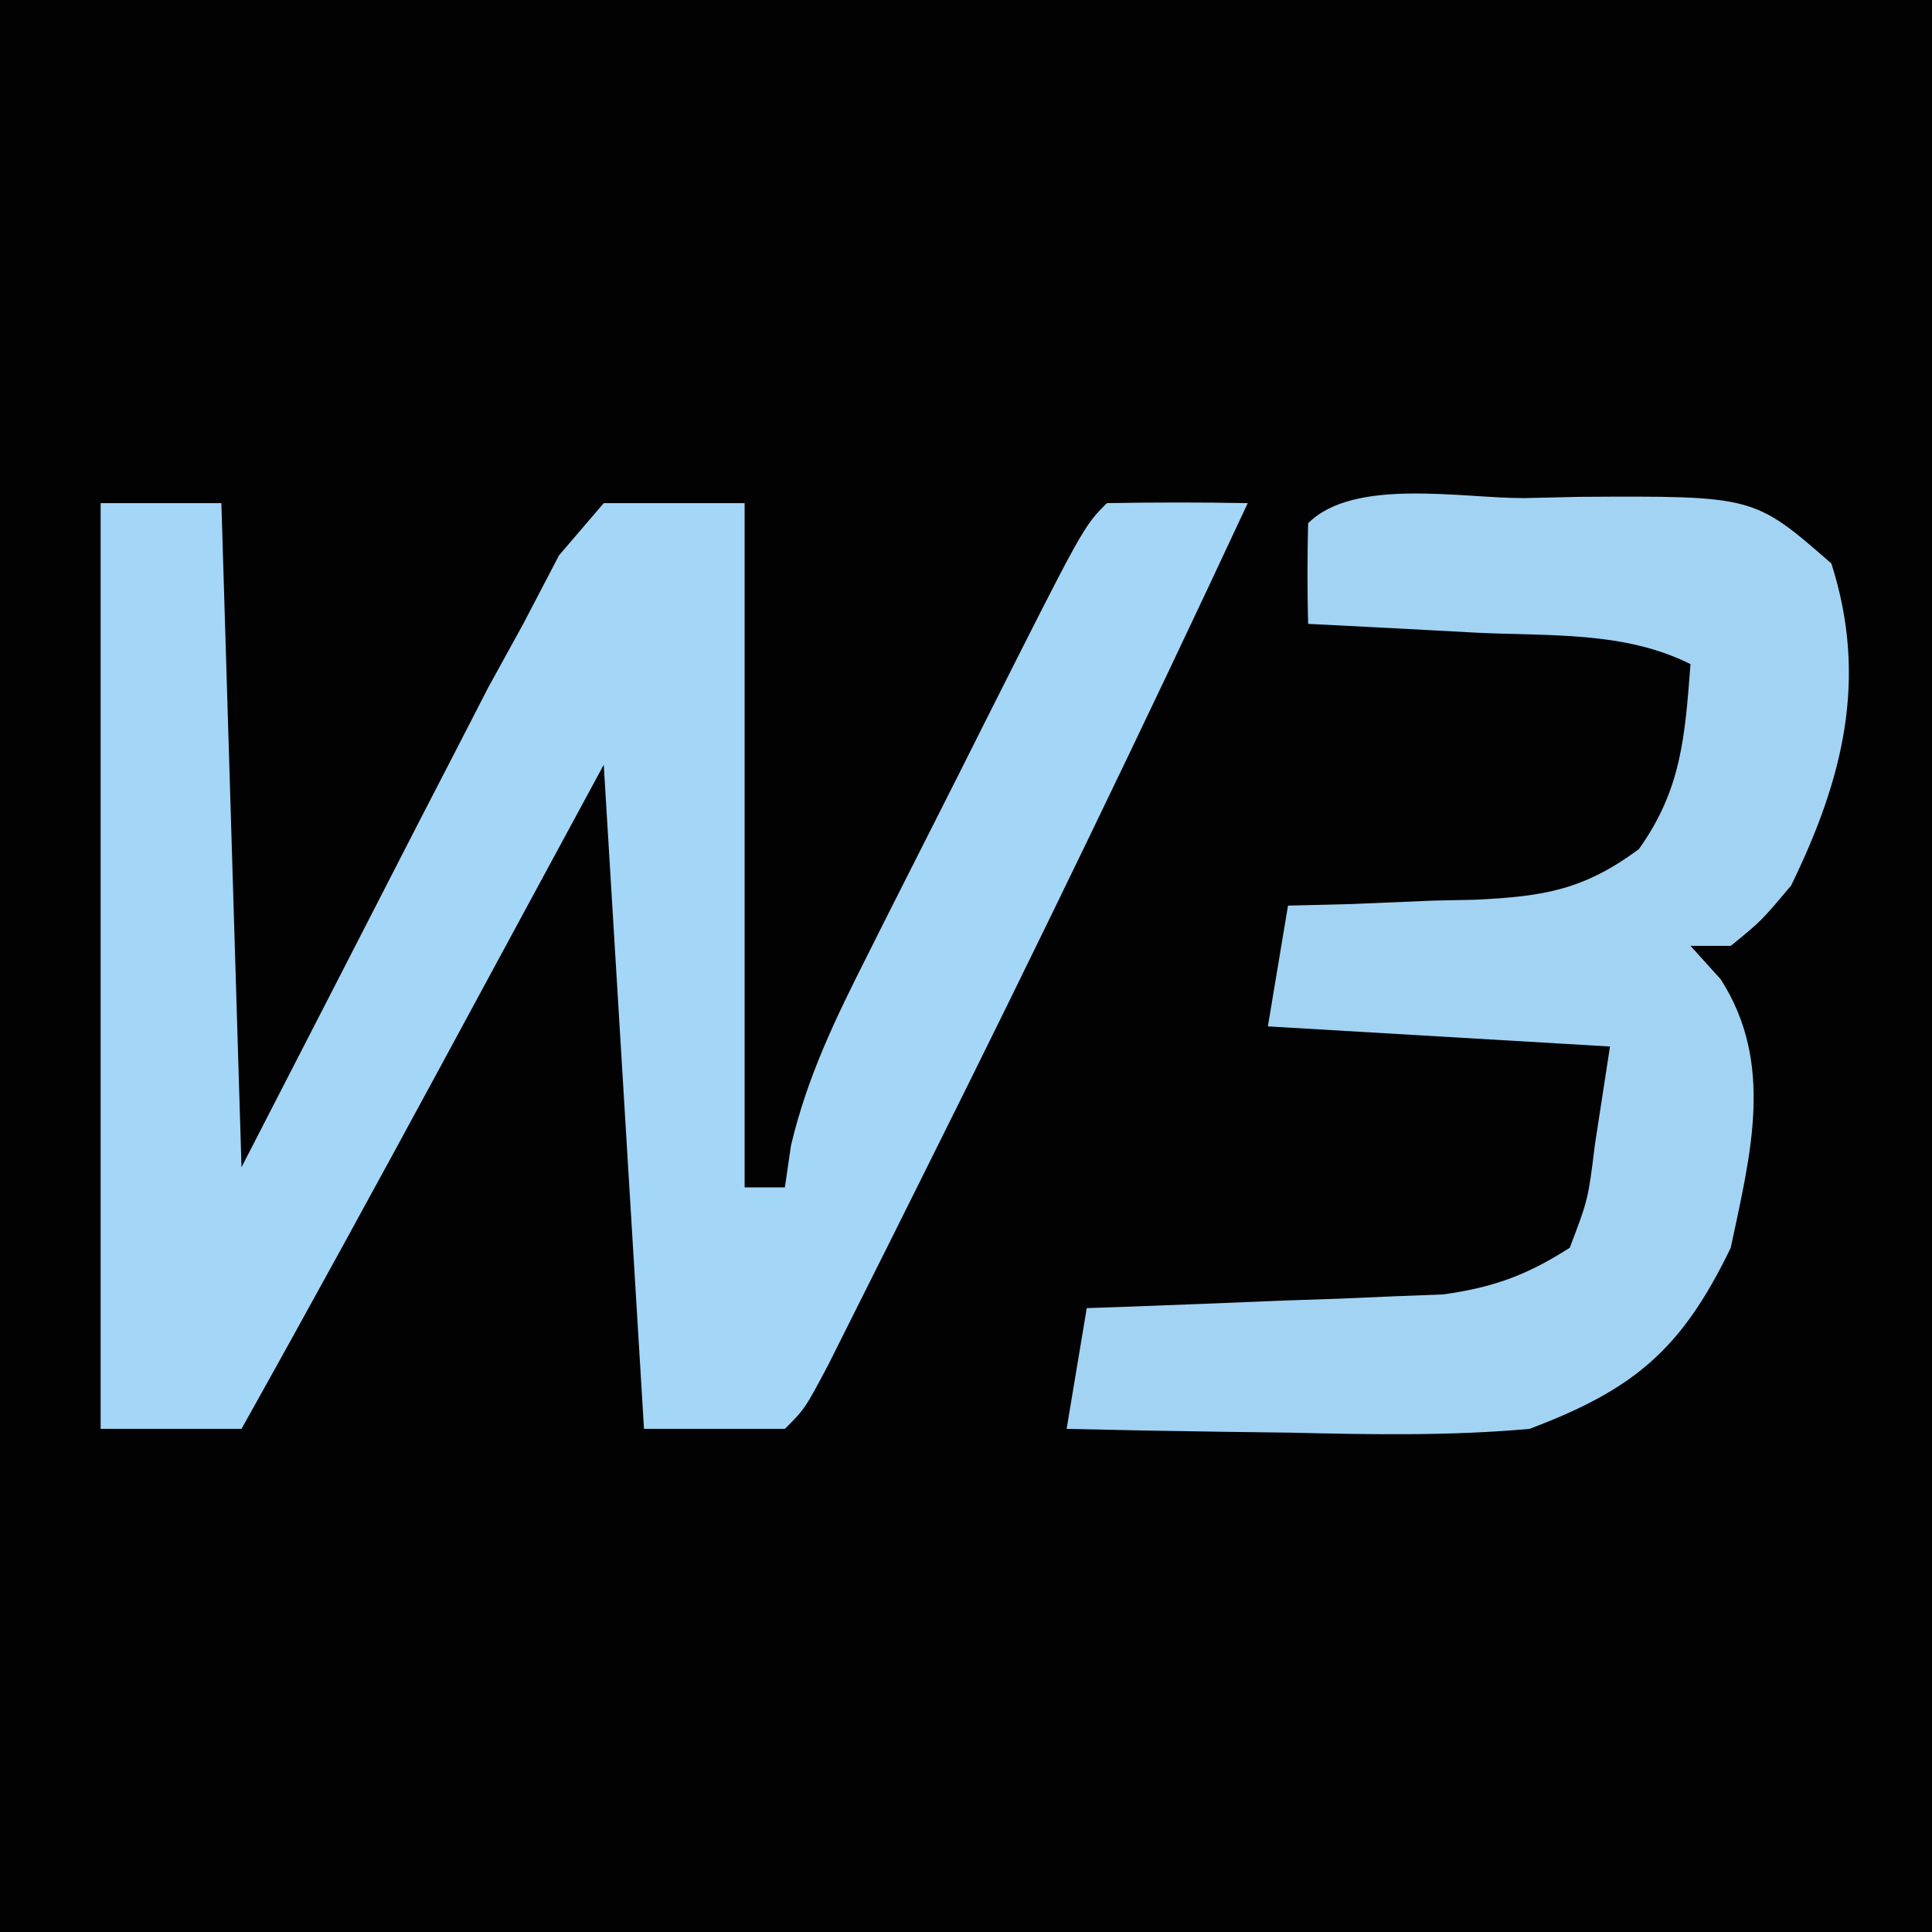
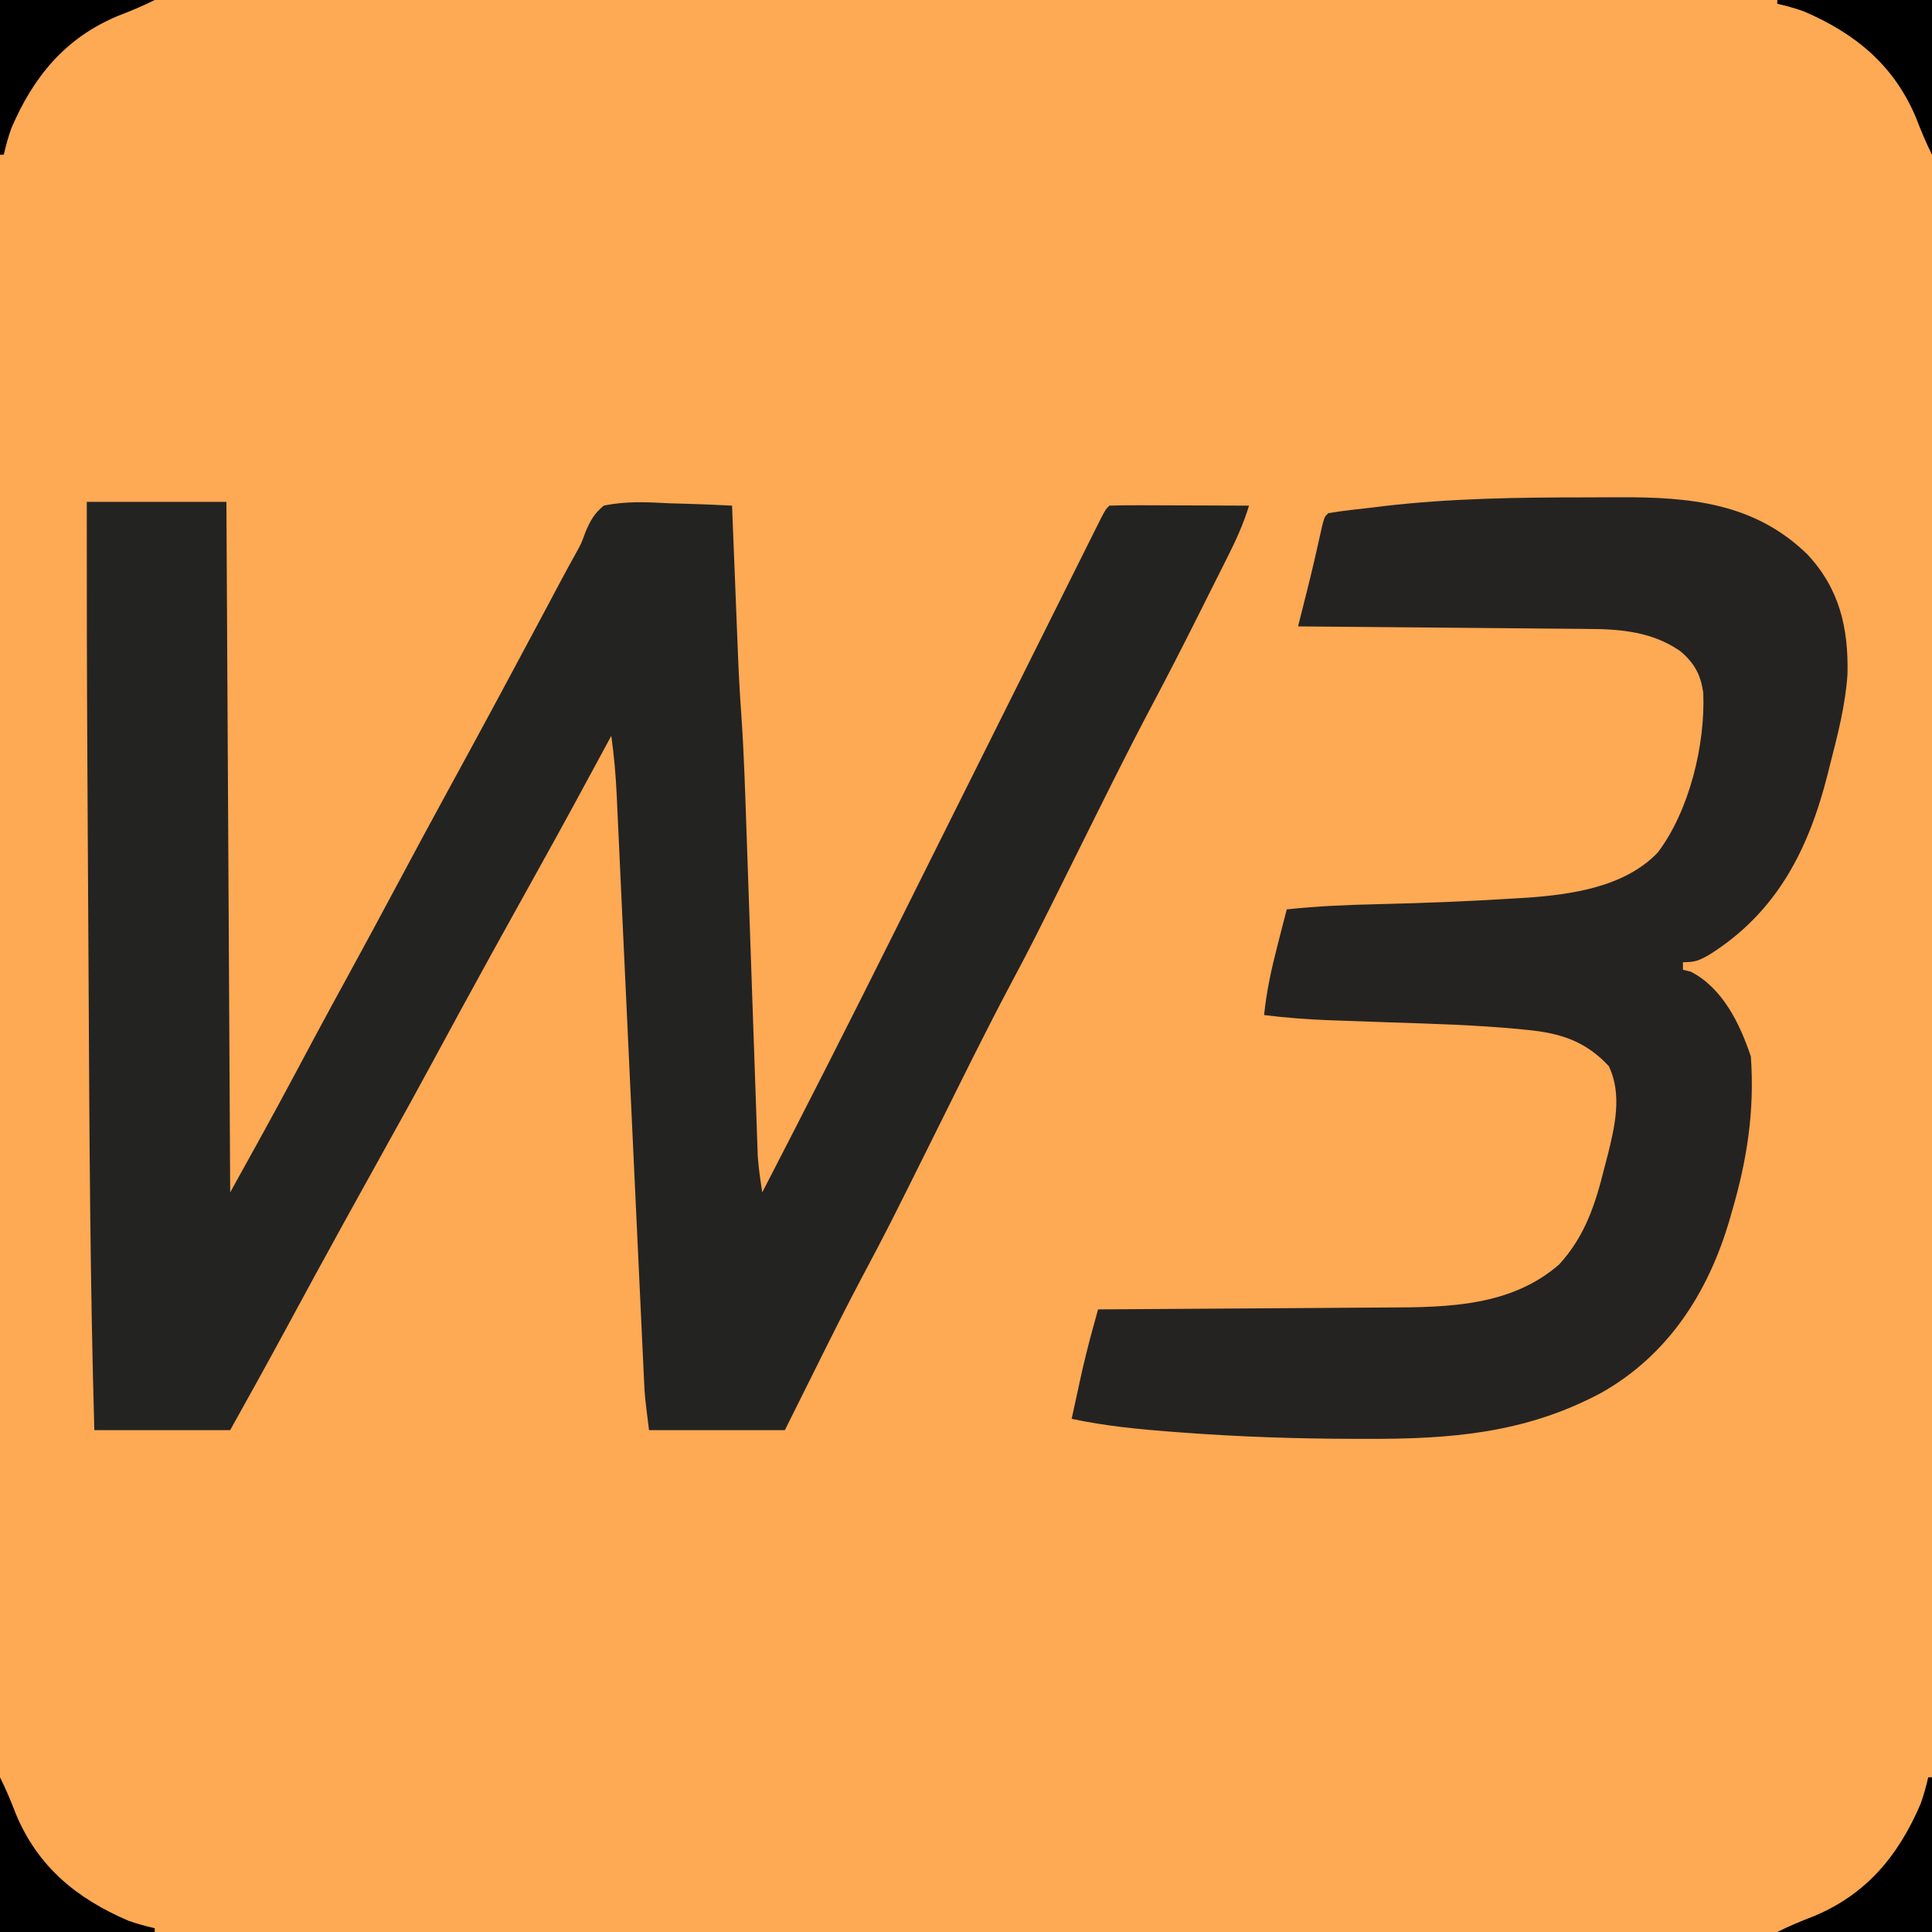
- <svg xmlns="http://www.w3.org/2000/svg" version="1.1" width="96" height="96">
-   <path d="M0 0 C31.68 0 63.36 0 96 0 C96 31.68 96 63.36 96 96 C64.32 96 32.64 96 0 96 C0 64.32 0 32.64 0 0 Z " fill="#020203" transform="translate(0,0)" />
-   <path d="M0 0 C1.98 0 3.96 0 6 0 C6.33 10.89 6.66 21.78 7 33 C11.431 24.387 11.431 24.387 15.854 15.769 C16.413 14.688 16.971 13.606 17.547 12.492 C18.112 11.392 18.678 10.293 19.261 9.16 C19.835 8.117 20.409 7.074 21 6 C21.587 4.876 22.174 3.752 22.778 2.594 C23.511 1.738 24.245 0.882 25 0 C27.31 0 29.62 0 32 0 C32 11.22 32 22.44 32 34 C32.66 34 33.32 34 34 34 C34.101 33.311 34.201 32.621 34.305 31.911 C35.134 28.437 36.517 25.612 38.125 22.422 C38.432 21.81 38.739 21.198 39.055 20.567 C39.701 19.282 40.35 17.998 41.002 16.715 C42.002 14.745 42.994 12.772 43.984 10.797 C48.836 1.164 48.836 1.164 50 0 C52.333 -0.041 54.667 -0.042 57 0 C51.816 11.117 46.478 22.15 41 33.125 C40.424 34.281 39.848 35.437 39.255 36.628 C38.448 38.239 38.448 38.239 37.625 39.883 C37.143 40.846 36.661 41.809 36.164 42.801 C35 45 35 45 34 46 C31.69 46 29.38 46 27 46 C26.34 35.11 25.68 24.22 25 13 C20.946 20.493 20.946 20.493 16.894 27.986 C13.632 34.011 10.345 40.021 7 46 C4.69 46 2.38 46 0 46 C0 30.82 0 15.64 0 0 Z " fill="#A4D6F7" transform="translate(5,25)" />
-   <path d="M0 0 C0.907 -0.021 1.815 -0.041 2.75 -0.062 C11.402 -0.113 11.402 -0.113 15.25 3.25 C17.084 8.982 15.829 13.968 13.25 19.25 C11.766 21.016 11.766 21.016 10.25 22.25 C9.59 22.25 8.93 22.25 8.25 22.25 C8.746 22.799 9.243 23.348 9.754 23.914 C12.431 28.094 11.238 32.581 10.25 37.25 C7.814 42.302 5.452 44.29 0.25 46.25 C-3.717 46.607 -7.647 46.533 -11.625 46.438 C-12.695 46.424 -13.765 46.41 -14.867 46.396 C-17.495 46.361 -20.122 46.312 -22.75 46.25 C-22.255 43.28 -22.255 43.28 -21.75 40.25 C-21.165 40.23 -20.58 40.21 -19.978 40.19 C-17.318 40.094 -14.659 39.985 -12 39.875 C-11.08 39.844 -10.159 39.813 -9.211 39.781 C-8.321 39.743 -7.432 39.704 -6.516 39.664 C-5.699 39.633 -4.882 39.601 -4.04 39.569 C-1.536 39.22 0.124 38.611 2.25 37.25 C3.166 34.846 3.166 34.846 3.5 32.125 C3.748 30.516 3.995 28.907 4.25 27.25 C-1.36 26.92 -6.97 26.59 -12.75 26.25 C-12.42 24.27 -12.09 22.29 -11.75 20.25 C-10.714 20.224 -9.677 20.198 -8.609 20.172 C-7.24 20.116 -5.87 20.058 -4.5 20 C-3.818 19.986 -3.136 19.972 -2.434 19.957 C0.945 19.793 2.947 19.476 5.688 17.438 C7.805 14.473 7.974 11.832 8.25 8.25 C4.95 6.6 1.259 6.867 -2.375 6.688 C-3.177 6.644 -3.979 6.601 -4.805 6.557 C-6.786 6.45 -8.768 6.35 -10.75 6.25 C-10.793 4.584 -10.791 2.916 -10.75 1.25 C-8.462 -1.038 -3.07 0.017 0 0 Z " fill="#A2D3F3" transform="translate(75.75,24.75)" />
+ <svg xmlns="http://www.w3.org/2000/svg" version="1.1" width="512" height="512">
+   <path d="M0 0 C168.96 0 337.92 0 512 0 C512 168.96 512 337.92 512 512 C343.04 512 174.08 512 0 512 C0 343.04 0 174.08 0 0 Z " fill="#FEA954" transform="translate(0,0)" />
+   <path d="M0 0 C12.21 0 24.42 0 37 0 C37.33 60.39 37.66 120.78 38 183 C43.863 172.446 49.704 161.905 55.375 151.25 C56.673 148.817 57.973 146.385 59.273 143.953 C59.592 143.357 59.911 142.761 60.239 142.147 C63.129 136.748 66.059 131.371 69 126 C73.548 117.692 78.035 109.353 82.5 101 C86.987 92.606 91.495 84.225 96.062 75.875 C100.339 68.056 104.588 60.222 108.812 52.375 C109.678 50.768 109.678 50.768 110.561 49.128 C113.723 43.251 116.873 37.367 120.012 31.477 C121.016 29.594 122.021 27.711 123.025 25.828 C123.969 24.058 124.91 22.285 125.851 20.513 C127.01 18.34 128.19 16.178 129.392 14.029 C131.047 11.059 131.047 11.059 132.159 7.991 C133.48 4.929 134.428 3.141 137 1 C142.837 -0.237 148.449 0.055 154.375 0.375 C155.986 0.425 157.596 0.471 159.207 0.512 C163.142 0.622 167.069 0.794 171 1 C171.023 1.581 171.046 2.161 171.069 2.759 C171.31 8.877 171.554 14.994 171.8 21.111 C171.89 23.385 171.981 25.659 172.07 27.933 C172.2 31.228 172.332 34.522 172.465 37.816 C172.503 38.811 172.542 39.805 172.582 40.83 C172.797 46.117 173.092 51.389 173.475 56.668 C174.164 66.745 174.473 76.835 174.816 86.929 C174.94 90.57 175.067 94.211 175.195 97.851 C175.558 108.191 175.915 118.531 176.271 128.872 C176.489 135.224 176.711 141.576 176.935 147.928 C177.02 150.339 177.103 152.75 177.184 155.162 C177.298 158.526 177.416 161.89 177.535 165.254 C177.567 166.243 177.6 167.232 177.633 168.251 C177.666 169.173 177.7 170.095 177.735 171.045 C177.762 171.838 177.789 172.63 177.817 173.447 C178.047 176.659 178.518 179.817 179 183 C190.678 160.416 202.19 137.756 213.533 115.002 C215.526 111.006 217.522 107.012 219.517 103.017 C224.535 92.971 229.549 82.923 234.562 72.875 C240.039 61.899 245.517 50.923 250.999 39.949 C253.362 35.218 255.723 30.486 258.083 25.753 C259.537 22.837 260.993 19.922 262.449 17.007 C263.125 15.654 263.8 14.299 264.475 12.945 C265.391 11.105 266.31 9.266 267.23 7.427 C268.001 5.882 268.001 5.882 268.787 4.305 C270 2 270 2 271 1 C273.739 0.911 276.453 0.885 279.191 0.902 C280.011 0.904 280.831 0.905 281.676 0.907 C284.305 0.912 286.934 0.925 289.562 0.938 C291.34 0.943 293.118 0.947 294.896 0.951 C299.264 0.962 303.632 0.979 308 1 C306.481 6.035 304.36 10.555 302 15.23 C301.605 16.02 301.21 16.81 300.802 17.624 C299.964 19.298 299.123 20.972 298.281 22.644 C297.028 25.132 295.781 27.623 294.535 30.115 C290.514 38.14 286.427 46.123 282.219 54.051 C275.751 66.252 269.647 78.635 263.5 91 C250.466 117.22 250.466 117.22 245.031 127.438 C238.44 139.832 232.249 152.431 226 165 C212.253 192.65 212.253 192.65 205.489 205.384 C201.141 213.581 197.005 221.88 192.875 230.188 C190.276 235.406 187.678 240.624 185 246 C173.12 246 161.24 246 149 246 C147.875 237 147.875 237 147.71 233.476 C147.651 232.271 147.651 232.271 147.592 231.041 C147.553 230.187 147.515 229.333 147.475 228.453 C147.431 227.528 147.387 226.602 147.341 225.649 C147.196 222.588 147.055 219.526 146.914 216.465 C146.812 214.292 146.709 212.119 146.606 209.945 C146.389 205.333 146.173 200.721 145.959 196.108 C145.625 188.931 145.287 181.754 144.948 174.576 C144.082 156.211 143.224 137.846 142.372 119.48 C142.093 113.46 141.812 107.44 141.529 101.42 C141.316 96.873 141.108 92.326 140.901 87.779 C140.793 85.476 140.686 83.174 140.578 80.871 C140.534 79.868 140.489 78.864 140.443 77.83 C140.19 72.505 139.738 67.28 139 62 C138.659 62.633 138.317 63.266 137.965 63.917 C132.034 74.904 126.095 85.885 120.015 96.79 C116.056 103.892 112.118 111.006 108.188 118.125 C107.844 118.747 107.501 119.368 107.147 120.009 C101.886 129.542 96.681 139.104 91.506 148.685 C87.649 155.821 83.731 162.919 79.781 170.004 C76.234 176.369 72.709 182.746 69.188 189.125 C68.844 189.747 68.501 190.368 68.147 191.009 C62.898 200.521 57.702 210.061 52.541 219.622 C47.767 228.456 42.895 237.232 38 246 C26.12 246 14.24 246 2 246 C0.871 206.523 0.688 167.05 0.483 127.56 C0.438 119.057 0.389 110.554 0.339 102.051 C0.291 93.759 0.244 85.467 0.198 77.175 C0.184 74.59 0.169 72.005 0.155 69.42 C0.025 46.279 -0.017 23.141 0 0 Z " fill="#232322" transform="translate(23,133)" />
+   <path d="M0 0 C2.932 -0.002 5.865 -0.021 8.797 -0.039 C27.508 -0.097 44.587 1.374 58.676 15.029 C67.259 24.174 69.658 34.564 69.379 46.826 C68.839 55.079 66.751 63.011 64.711 70.998 C64.526 71.742 64.34 72.486 64.149 73.252 C59.13 93.167 50.731 109.902 32.773 121.185 C30.023 122.749 29.01 123.185 25.773 123.185 C25.773 123.845 25.773 124.505 25.773 125.185 C26.454 125.35 27.135 125.515 27.836 125.685 C36.283 129.999 40.884 139.518 43.773 148.185 C44.775 162.586 42.805 175.382 38.773 189.185 C38.461 190.275 38.461 190.275 38.143 191.387 C32.517 210.664 21.859 227.365 3.973 237.381 C-16.032 248.029 -35.799 249.571 -58.039 249.498 C-59.102 249.497 -60.165 249.496 -61.26 249.495 C-76.582 249.468 -91.822 248.96 -107.102 247.81 C-107.95 247.747 -108.798 247.684 -109.672 247.619 C-118.612 246.937 -127.445 246.074 -136.227 244.185 C-135.626 241.414 -135.021 238.643 -134.414 235.873 C-134.248 235.106 -134.083 234.34 -133.912 233.551 C-132.938 229.123 -131.856 224.743 -130.654 220.372 C-130.252 218.908 -130.252 218.908 -129.842 217.415 C-129.639 216.679 -129.436 215.944 -129.227 215.185 C-128.051 215.179 -126.874 215.174 -125.663 215.168 C-114.541 215.11 -103.419 215.037 -92.298 214.95 C-86.581 214.905 -80.864 214.866 -75.147 214.839 C-69.623 214.813 -64.099 214.772 -58.575 214.722 C-56.474 214.706 -54.374 214.694 -52.274 214.688 C-36.405 214.636 -19.743 214.338 -7.059 203.299 C-0.13 195.779 2.621 187.148 5.023 177.373 C5.292 176.356 5.56 175.34 5.836 174.293 C7.769 166.554 9.675 158.207 6.148 150.748 C-0.001 144.112 -6.672 141.979 -15.438 141.127 C-16.67 141.002 -16.67 141.002 -17.927 140.876 C-29.208 139.814 -40.532 139.504 -51.852 139.123 C-55.198 139.006 -58.544 138.888 -61.89 138.766 C-63.95 138.691 -66.011 138.62 -68.071 138.552 C-73.837 138.346 -79.5 137.894 -85.227 137.185 C-84.582 130.841 -83.264 124.852 -81.664 118.685 C-81.313 117.309 -81.313 117.309 -80.955 115.904 C-80.383 113.663 -79.807 111.424 -79.227 109.185 C-71.136 108.303 -63.082 107.982 -54.949 107.797 C-43.091 107.517 -31.251 107.066 -19.414 106.31 C-18.261 106.244 -17.107 106.178 -15.918 106.109 C-3.876 105.284 10.318 103.292 19.086 94.123 C27.457 83.11 31.75 65.454 31.148 51.705 C30.436 46.915 28.835 43.926 25.043 40.724 C17.755 35.691 9.523 34.891 0.857 34.866 C-0.403 34.851 -0.403 34.851 -1.689 34.836 C-4.432 34.805 -7.175 34.788 -9.918 34.771 C-11.833 34.753 -13.749 34.733 -15.664 34.713 C-20.679 34.661 -25.695 34.622 -30.711 34.584 C-35.839 34.544 -40.967 34.493 -46.096 34.443 C-56.139 34.347 -66.183 34.262 -76.227 34.185 C-75.957 33.117 -75.688 32.048 -75.411 30.947 C-75.051 29.515 -74.692 28.082 -74.332 26.65 C-74.155 25.949 -73.979 25.249 -73.797 24.526 C-72.384 18.892 -71.086 13.238 -69.84 7.564 C-69.227 5.185 -69.227 5.185 -68.227 4.185 C-64.356 3.514 -60.441 3.134 -56.539 2.685 C-54.962 2.49 -54.962 2.49 -53.354 2.291 C-35.653 0.233 -17.802 -0.002 0 0 Z " fill="#242322" transform="translate(420.2266,131.8147)" />
+   <path d="M0 0 C0.33 0 0.66 0 1 0 C1 13.53 1 27.06 1 41 C-12.53 41 -26.06 41 -40 41 C-36.778 39.389 -33.665 38.096 -30.312 36.812 C-16.33 30.995 -7.87 20.708 -2 7 C-1.178 4.66 -0.55 2.422 0 0 Z " fill="#000000" transform="translate(511,471)" />
+   <path d="M0 0 C1.611 3.222 2.904 6.335 4.188 9.688 C10.005 23.67 20.292 32.13 34 38 C36.34 38.822 38.578 39.45 41 40 C41 40.33 41 40.66 41 41 C27.47 41 13.94 41 0 41 C0 27.47 0 13.94 0 0 Z " fill="#000000" transform="translate(0,471)" />
+   <path d="M0 0 C13.53 0 27.06 0 41 0 C41 13.53 41 27.06 41 41 C39.389 37.778 38.096 34.665 36.812 31.312 C30.995 17.33 20.708 8.87 7 3 C4.66 2.178 2.422 1.55 0 1 C0 0.67 0 0.34 0 0 Z " fill="#000000" transform="translate(471,0)" />
+   <path d="M0 0 C13.53 0 27.06 0 41 0 C37.778 1.611 34.665 2.904 31.312 4.188 C17.33 10.005 8.87 20.292 3 34 C2.178 36.34 1.55 38.578 1 41 C0.67 41 0.34 41 0 41 C0 27.47 0 13.94 0 0 Z " fill="#000000" transform="translate(0,0)" />
</svg>
